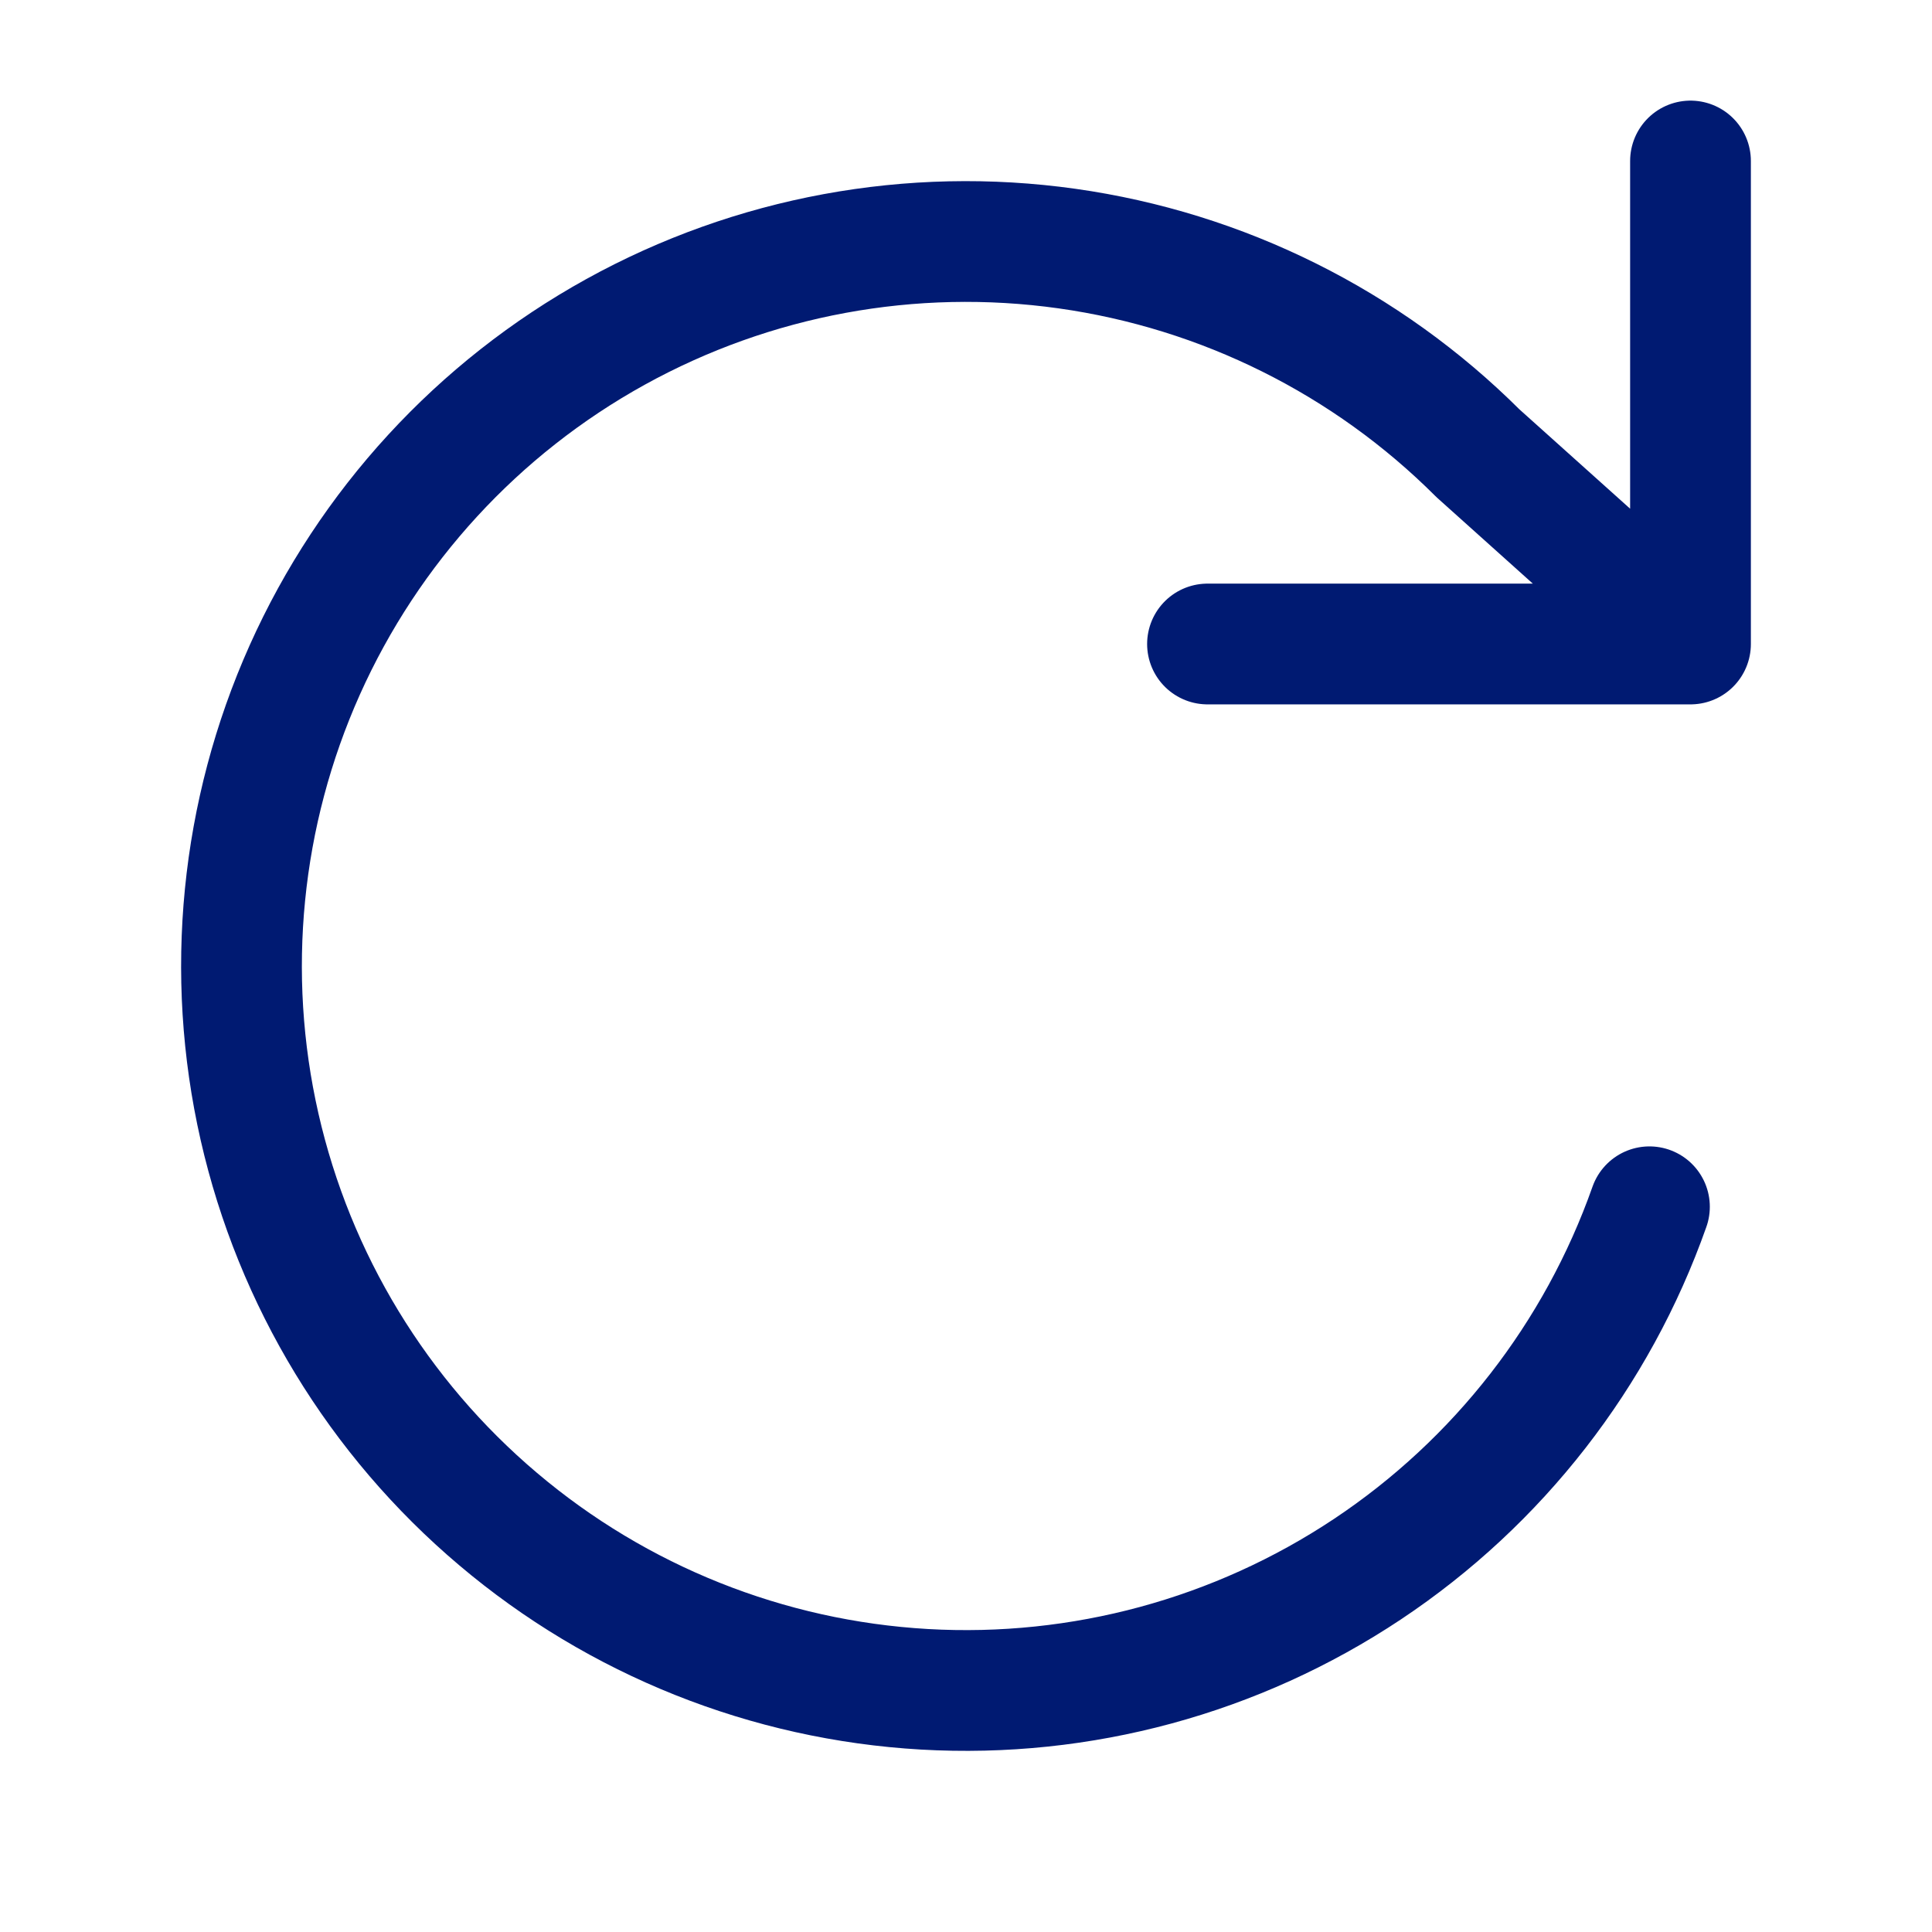
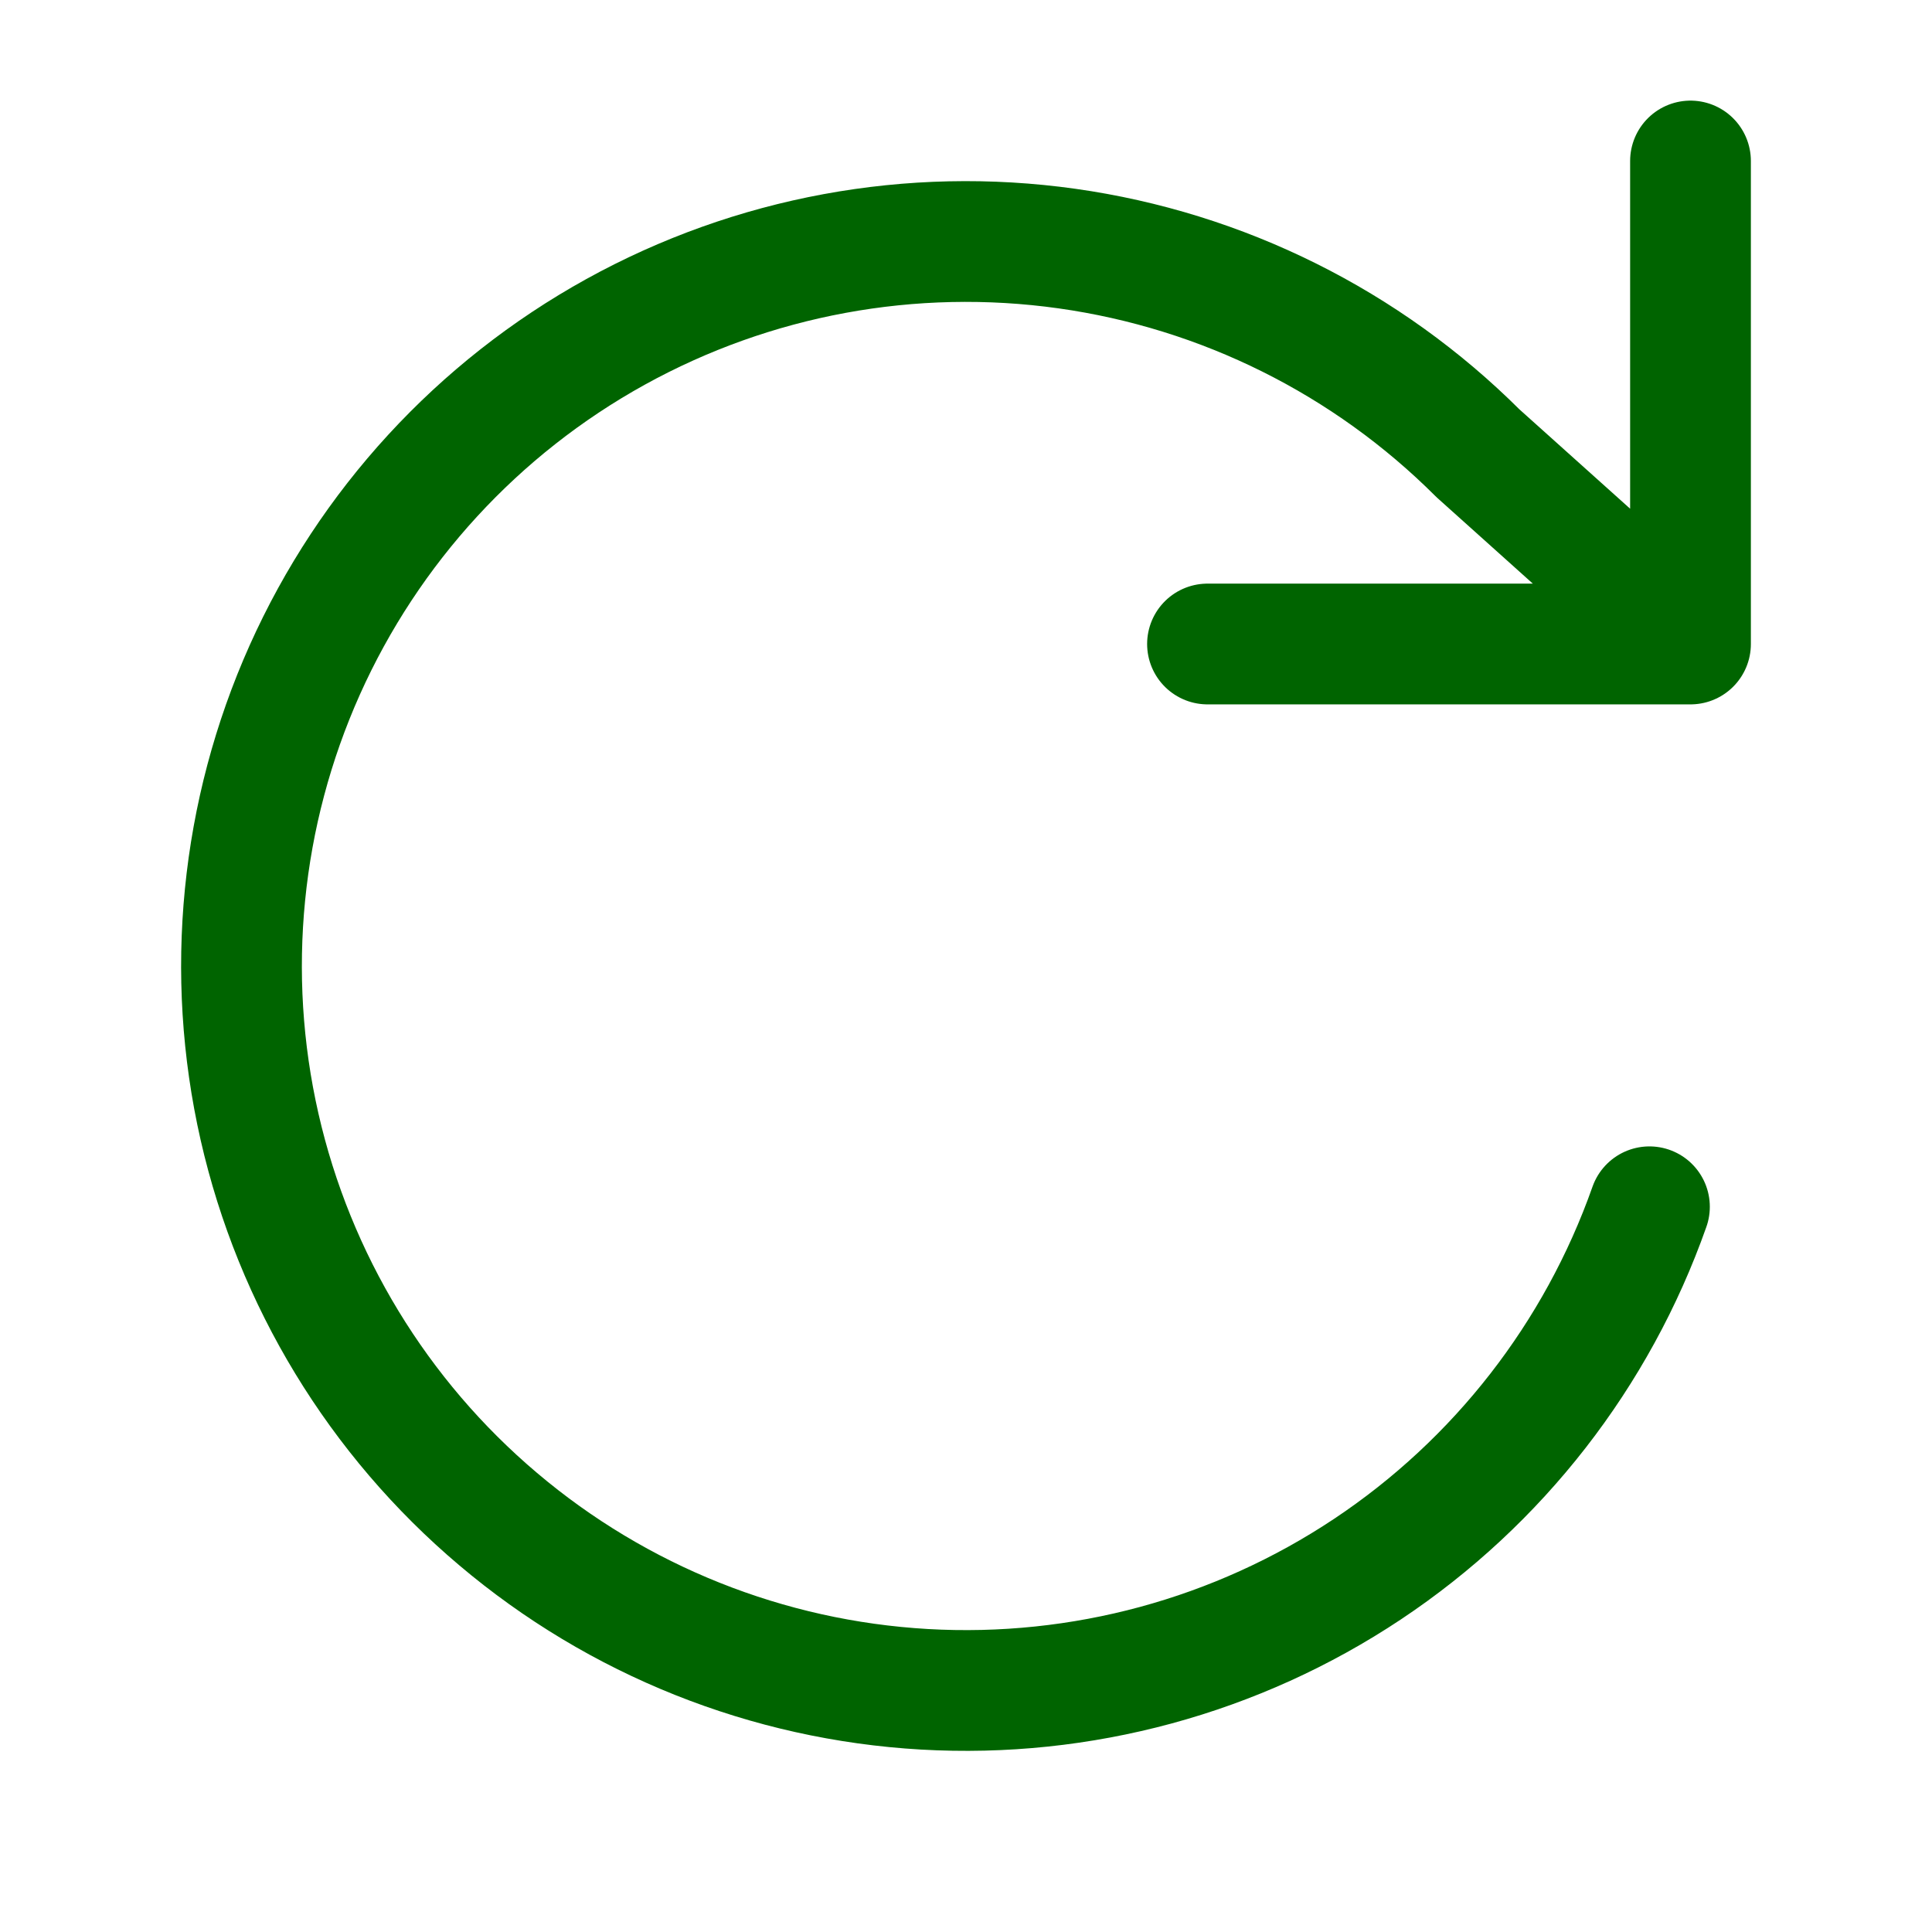
<svg xmlns="http://www.w3.org/2000/svg" width="24" height="24" viewBox="0 0 24 24" fill="none">
-   <path d="M21 2V8M21 8H15M21 8L18.36 5.631C16.979 4.252 15.187 3.36 13.255 3.088C11.322 2.816 9.354 3.179 7.646 4.123C5.938 5.067 4.584 6.541 3.786 8.322C2.989 10.103 2.791 12.094 3.224 13.997C3.657 15.9 4.697 17.61 6.187 18.87C7.676 20.131 9.535 20.873 11.483 20.985C13.432 21.097 15.364 20.573 16.988 19.492C18.612 18.411 19.841 16.831 20.49 14.991" stroke="#001A72" stroke-width="1.5" stroke-linecap="round" stroke-linejoin="round" />
+   <path d="M21 2V8M21 8H15M21 8L18.36 5.631C16.979 4.252 15.187 3.36 13.255 3.088C11.322 2.816 9.354 3.179 7.646 4.123C5.938 5.067 4.584 6.541 3.786 8.322C2.989 10.103 2.791 12.094 3.224 13.997C3.657 15.9 4.697 17.61 6.187 18.87C7.676 20.131 9.535 20.873 11.483 20.985C13.432 21.097 15.364 20.573 16.988 19.492C18.612 18.411 19.841 16.831 20.49 14.991" stroke="#006400" stroke-width="1.5" stroke-linecap="round" stroke-linejoin="round" />
</svg>
